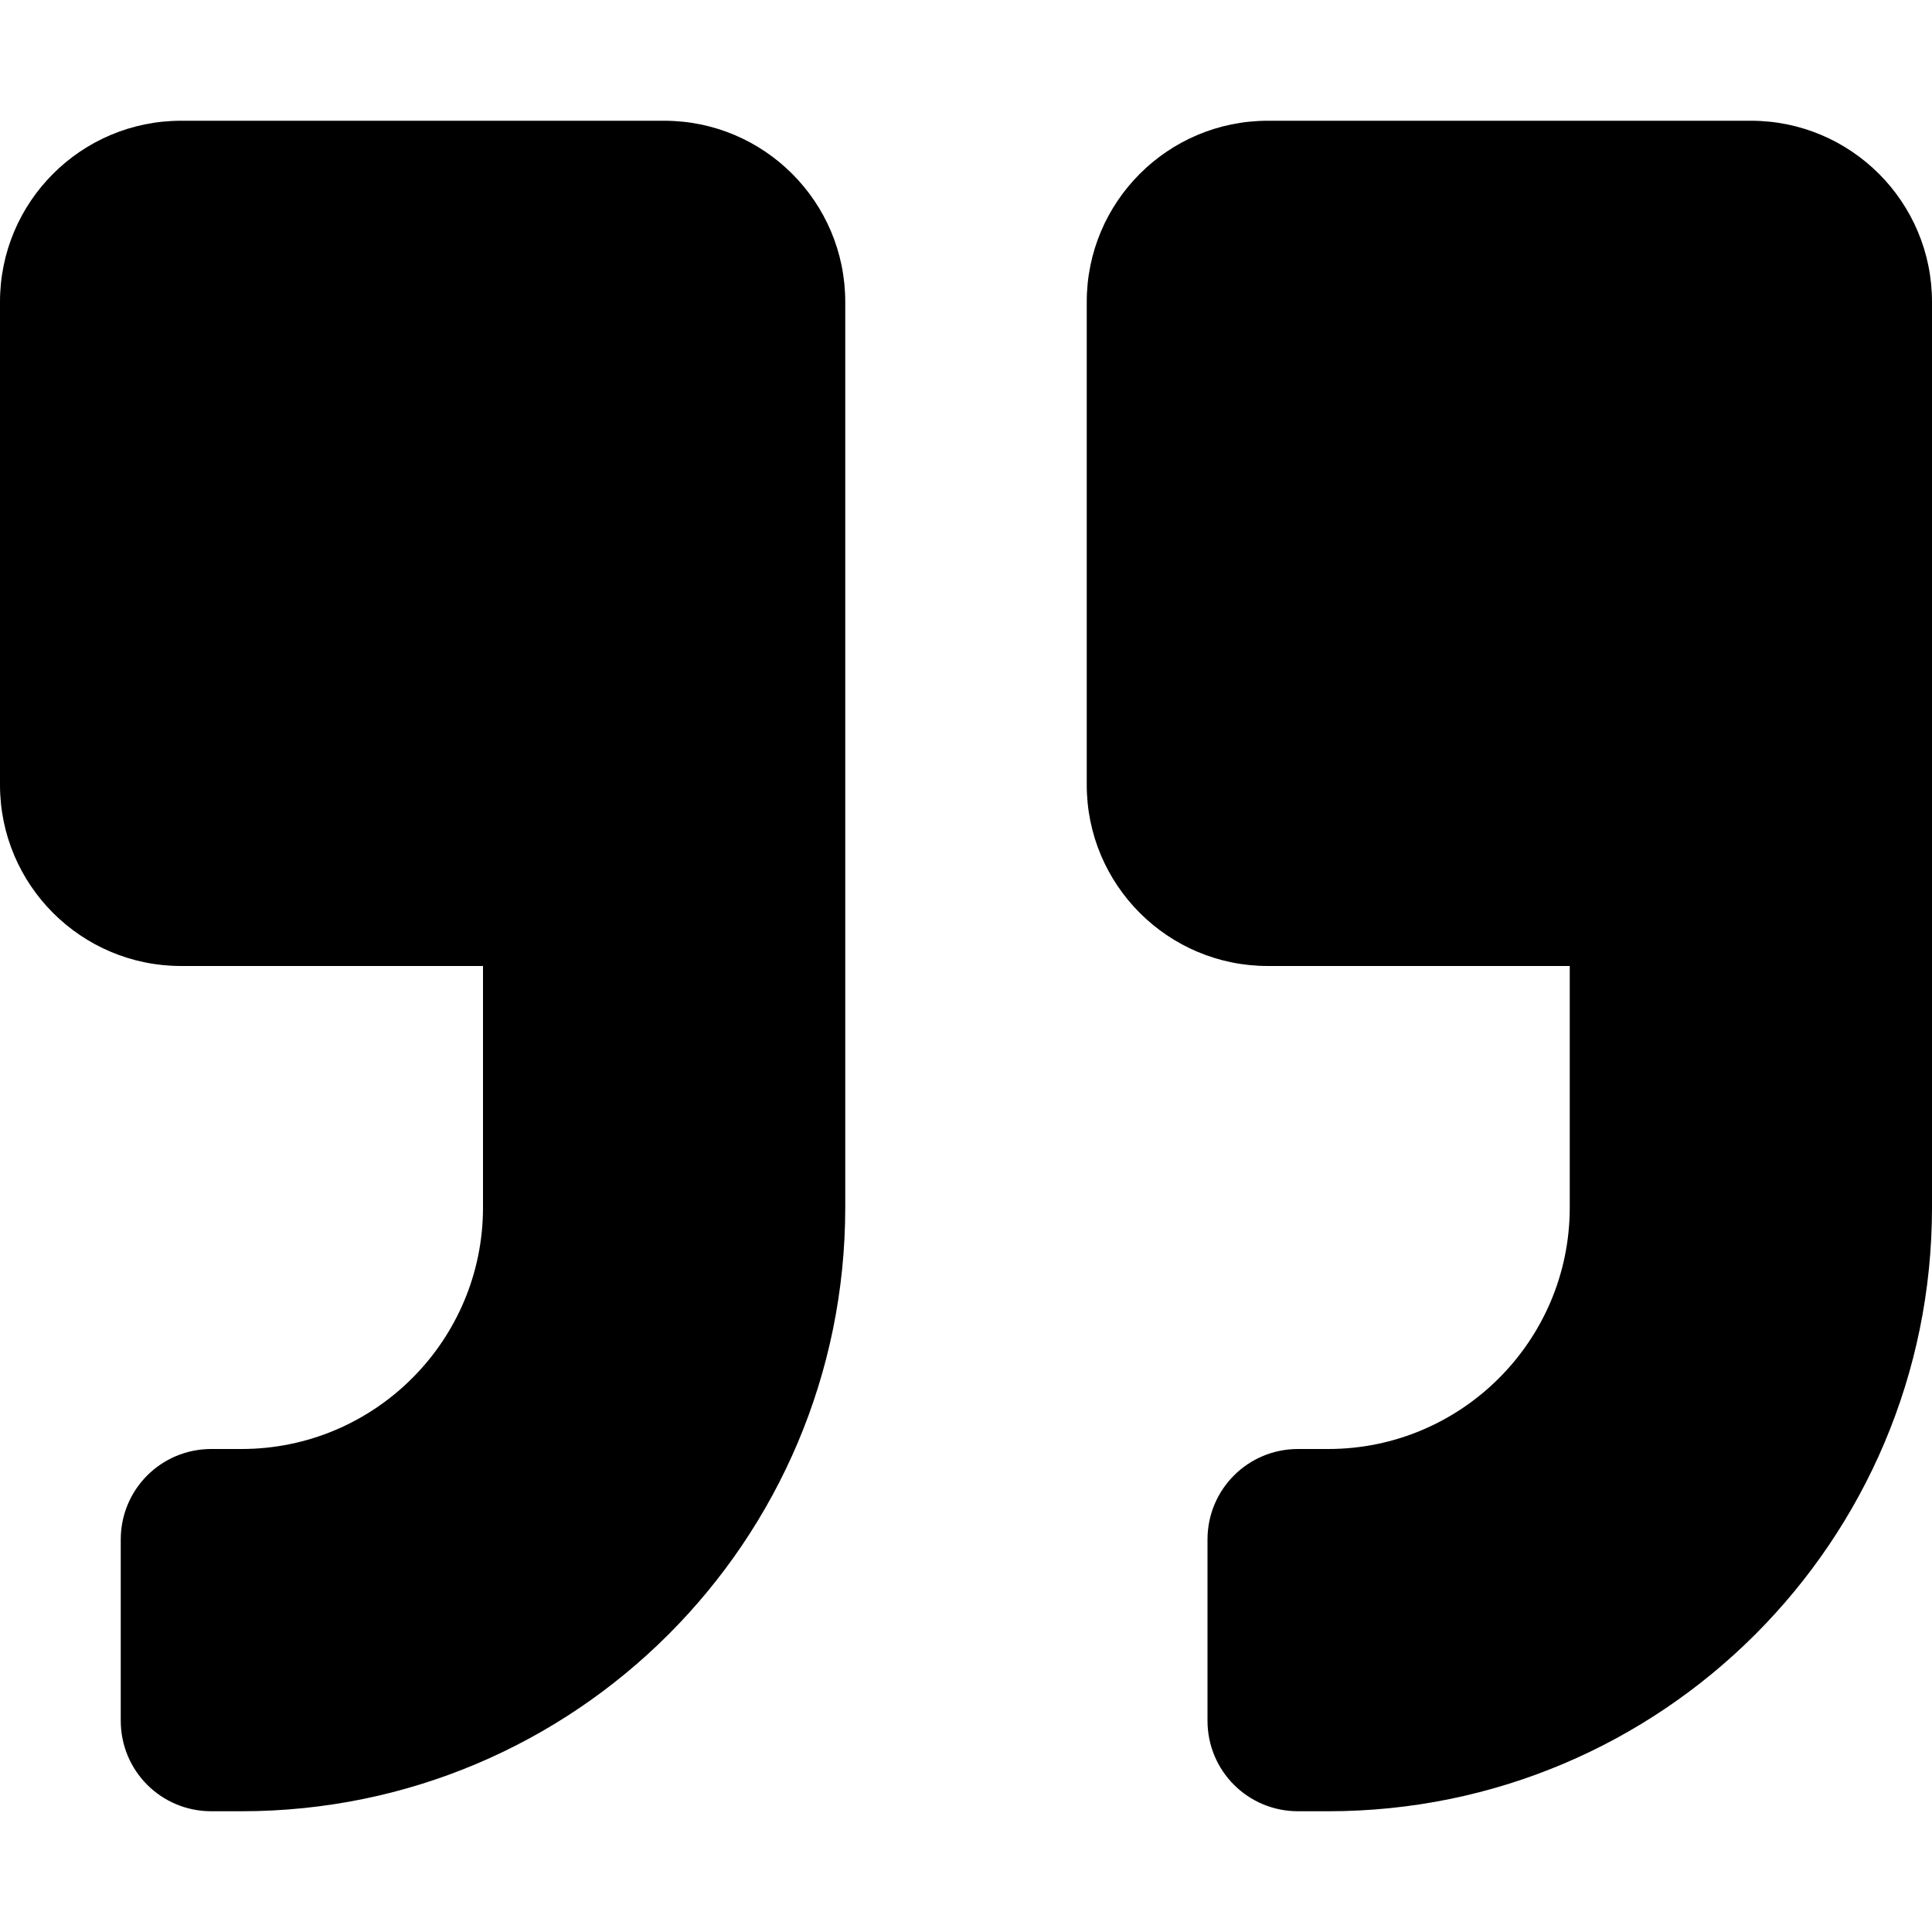
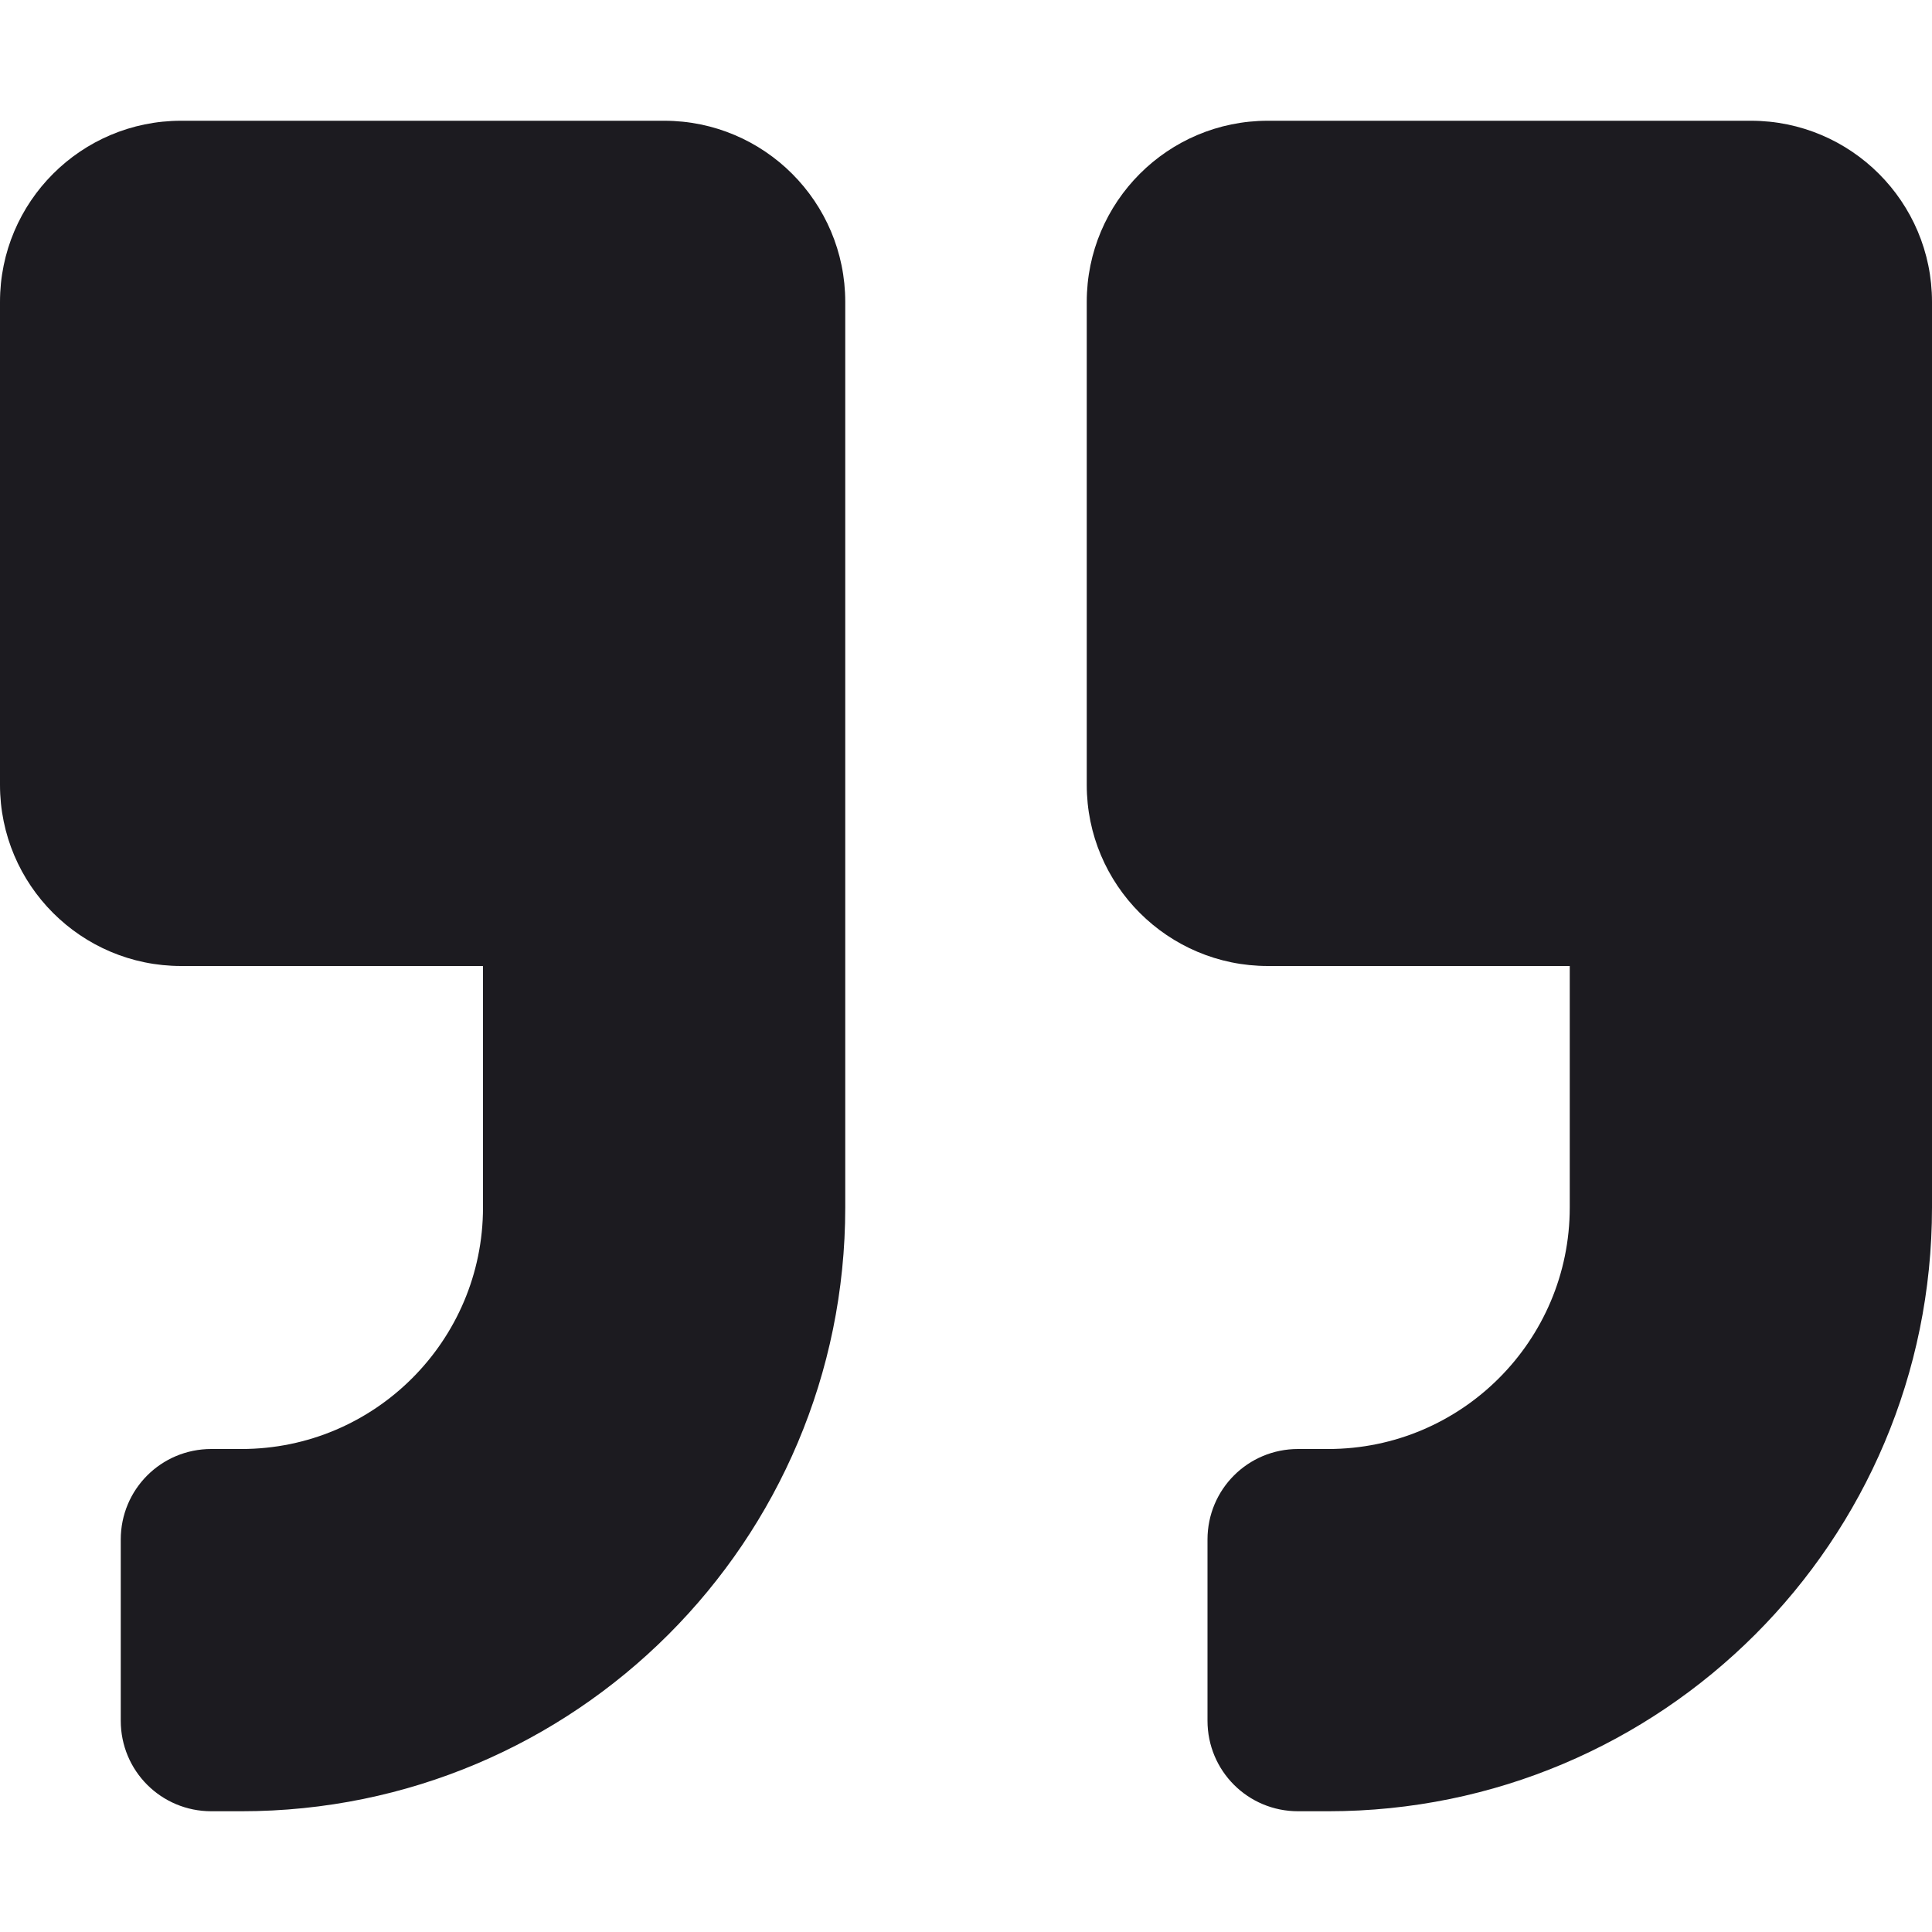
<svg xmlns="http://www.w3.org/2000/svg" viewBox="0 0 512 512">
-   <path d="M464 32H336c-26.5 0-48 21.5-48 48v128c0 26.5 21.5 48 48 48h80v64c0 35.3-28.7 64-64 64h-8c-13.3 0-24 10.7-24 24v48c0 13.3 10.7 24 24 24h8c88.4 0 160-71.6 160-160V80c0-26.5-21.5-48-48-48zm-288 0H48C21.5 32 0 53.5 0 80v128c0 26.5 21.5 48 48 48h80v64c0 35.3-28.7 64-64 64h-8c-13.3 0-24 10.7-24 24v48c0 13.3 10.7 24 24 24h8c88.4 0 160-71.6 160-160V80c0-26.5-21.5-48-48-48z" />
+   <path fill="#1C1B20" d="M464 32H336c-26.5 0-48 21.5-48 48v128c0 26.5 21.5 48 48 48h80v64c0 35.3-28.7 64-64 64h-8c-13.3 0-24 10.7-24 24v48c0 13.3 10.7 24 24 24h8c88.4 0 160-71.6 160-160V80c0-26.5-21.5-48-48-48zm-288 0H48C21.5 32 0 53.5 0 80v128c0 26.5 21.5 48 48 48h80v64c0 35.3-28.7 64-64 64h-8c-13.3 0-24 10.7-24 24v48c0 13.3 10.7 24 24 24h8c88.4 0 160-71.6 160-160V80c0-26.5-21.5-48-48-48z" />
</svg>
